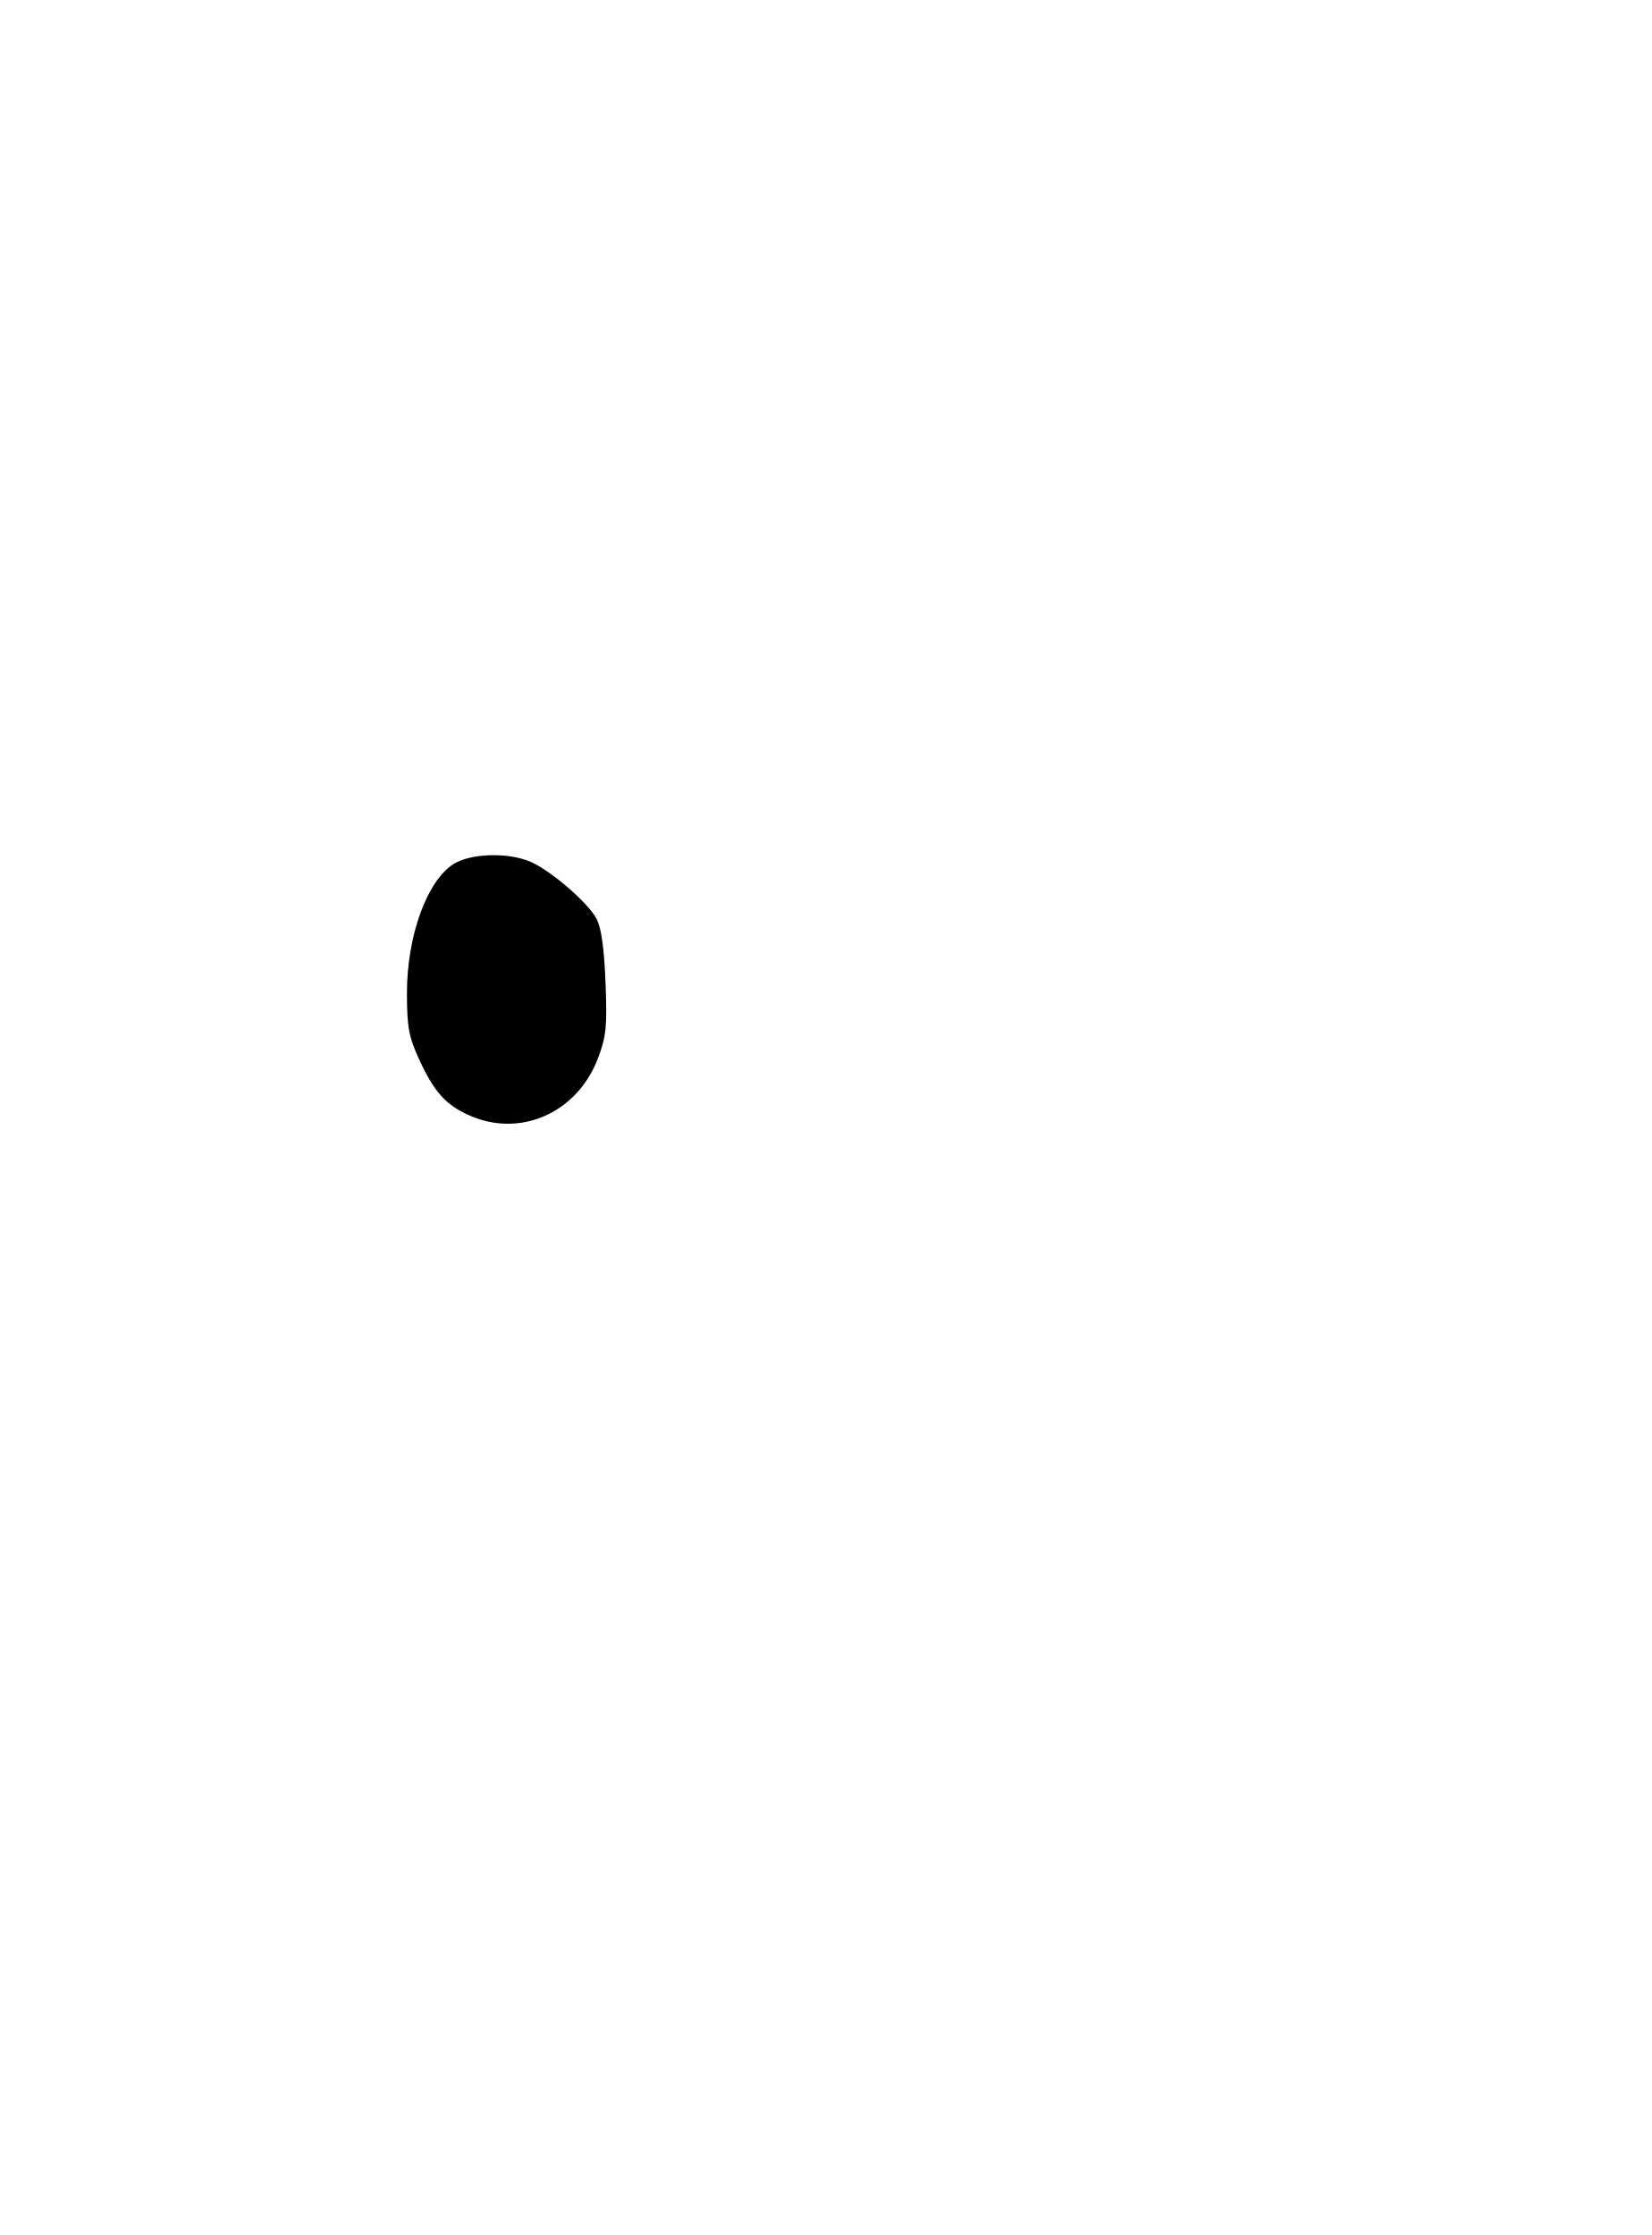
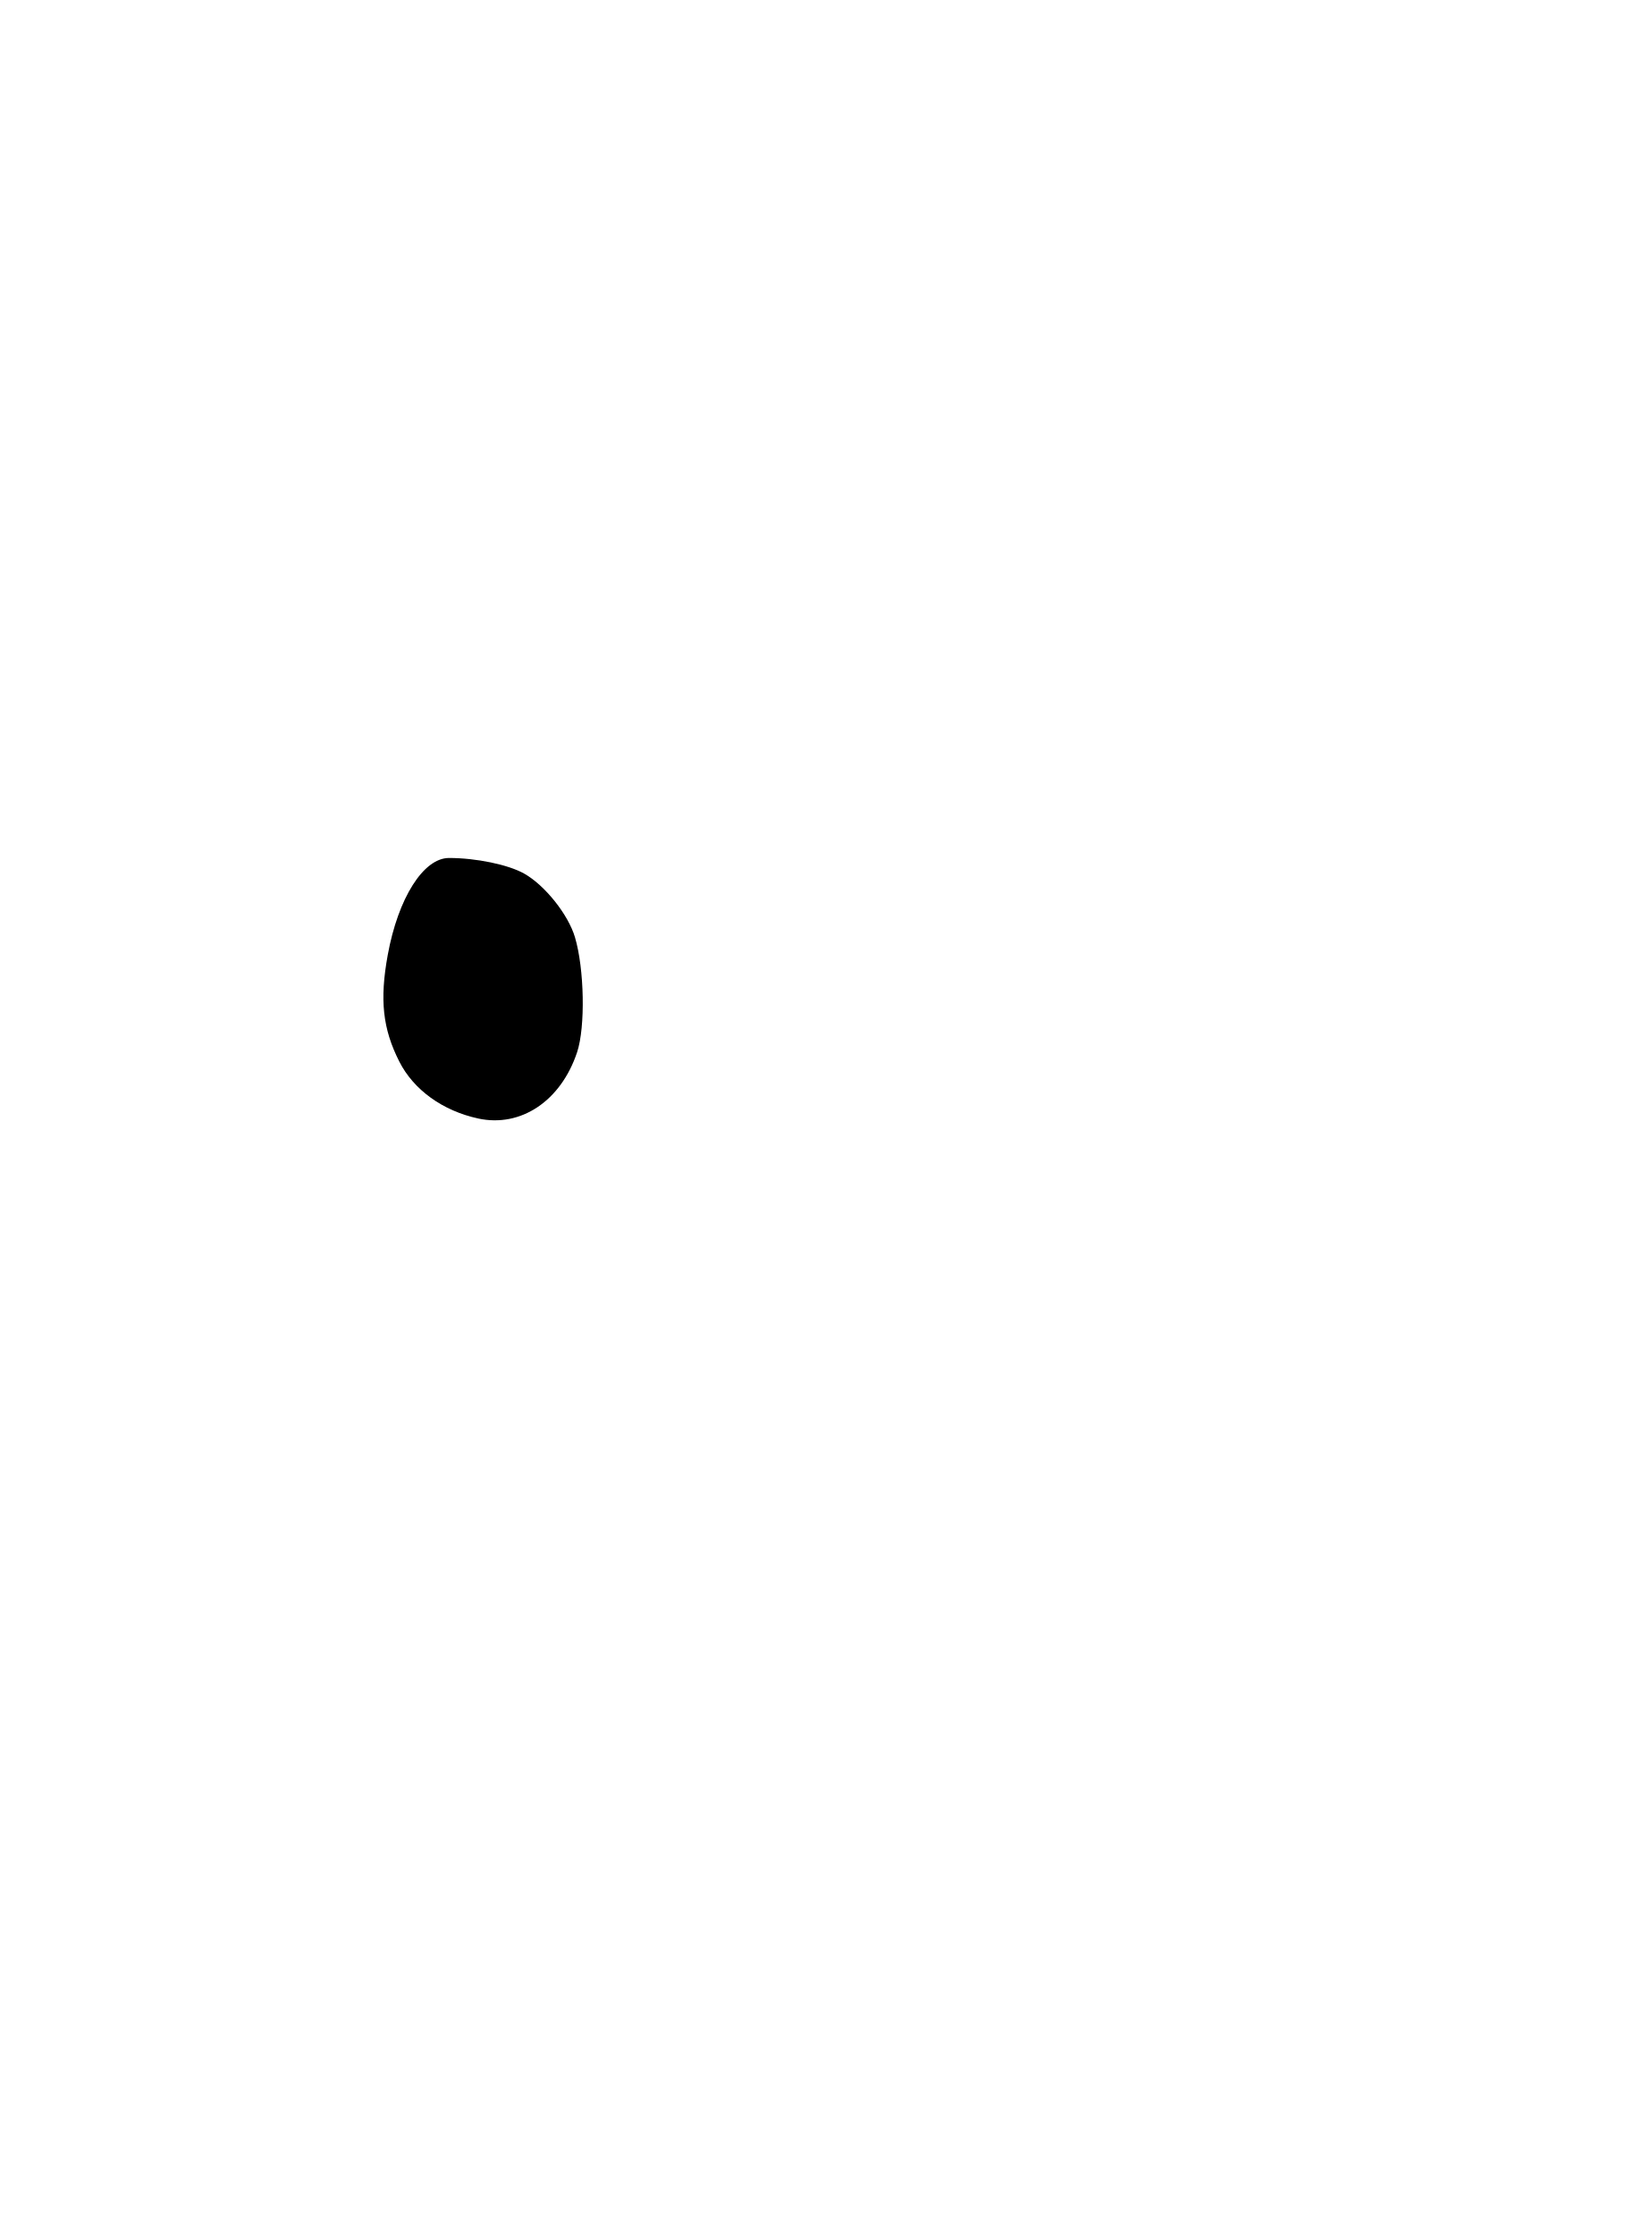
<svg xmlns="http://www.w3.org/2000/svg" width="99.462mm" height="134.564mm" viewBox="0 0 99.462 134.564" version="1.1" id="svg8">
  <defs id="defs2" />
  <g id="layer1" transform="translate(-3.410762,-4.385714)">
    <g id="g1942" transform="translate(-51.85833,-147.6375)">
-       <path id="eye_left" d="m 83.457,219.147 c -1.382,-0.638 -2.058,-1.403 -2.949,-3.337 -0.624,-1.355 -0.732,-1.934 -0.736,-3.968 -0.008,-3.459 1.213,-6.825 2.836,-7.815 1.029,-0.628 3.23,-0.693 4.565,-0.135 1.222,0.511 3.491,2.461 4.016,3.451 0.286,0.54 0.458,1.764 0.539,3.836 0.104,2.66 0.047,3.234 -0.453,4.556 -1.257,3.319 -4.731,4.835 -7.817,3.411 z" style="fill:#000000;stroke-width:0.265" />
+       <path id="eye_right" d="m 84.061,219.365 c -2.134,-0.461 -3.886,-1.725 -4.747,-3.423 -1.003,-1.977 -1.192,-3.717 -0.699,-6.42 0.625,-3.43 2.149,-5.842 3.691,-5.842 1.63,0 3.564,0.401 4.522,0.939 1.244,0.698 2.654,2.462 3.06,3.831 0.568,1.91 0.633,5.408 0.13,6.923 -0.975,2.935 -3.384,4.549 -5.958,3.993 z" style="fill:#000000;stroke-width:0.265" />
    </g>
  </g>
</svg>
